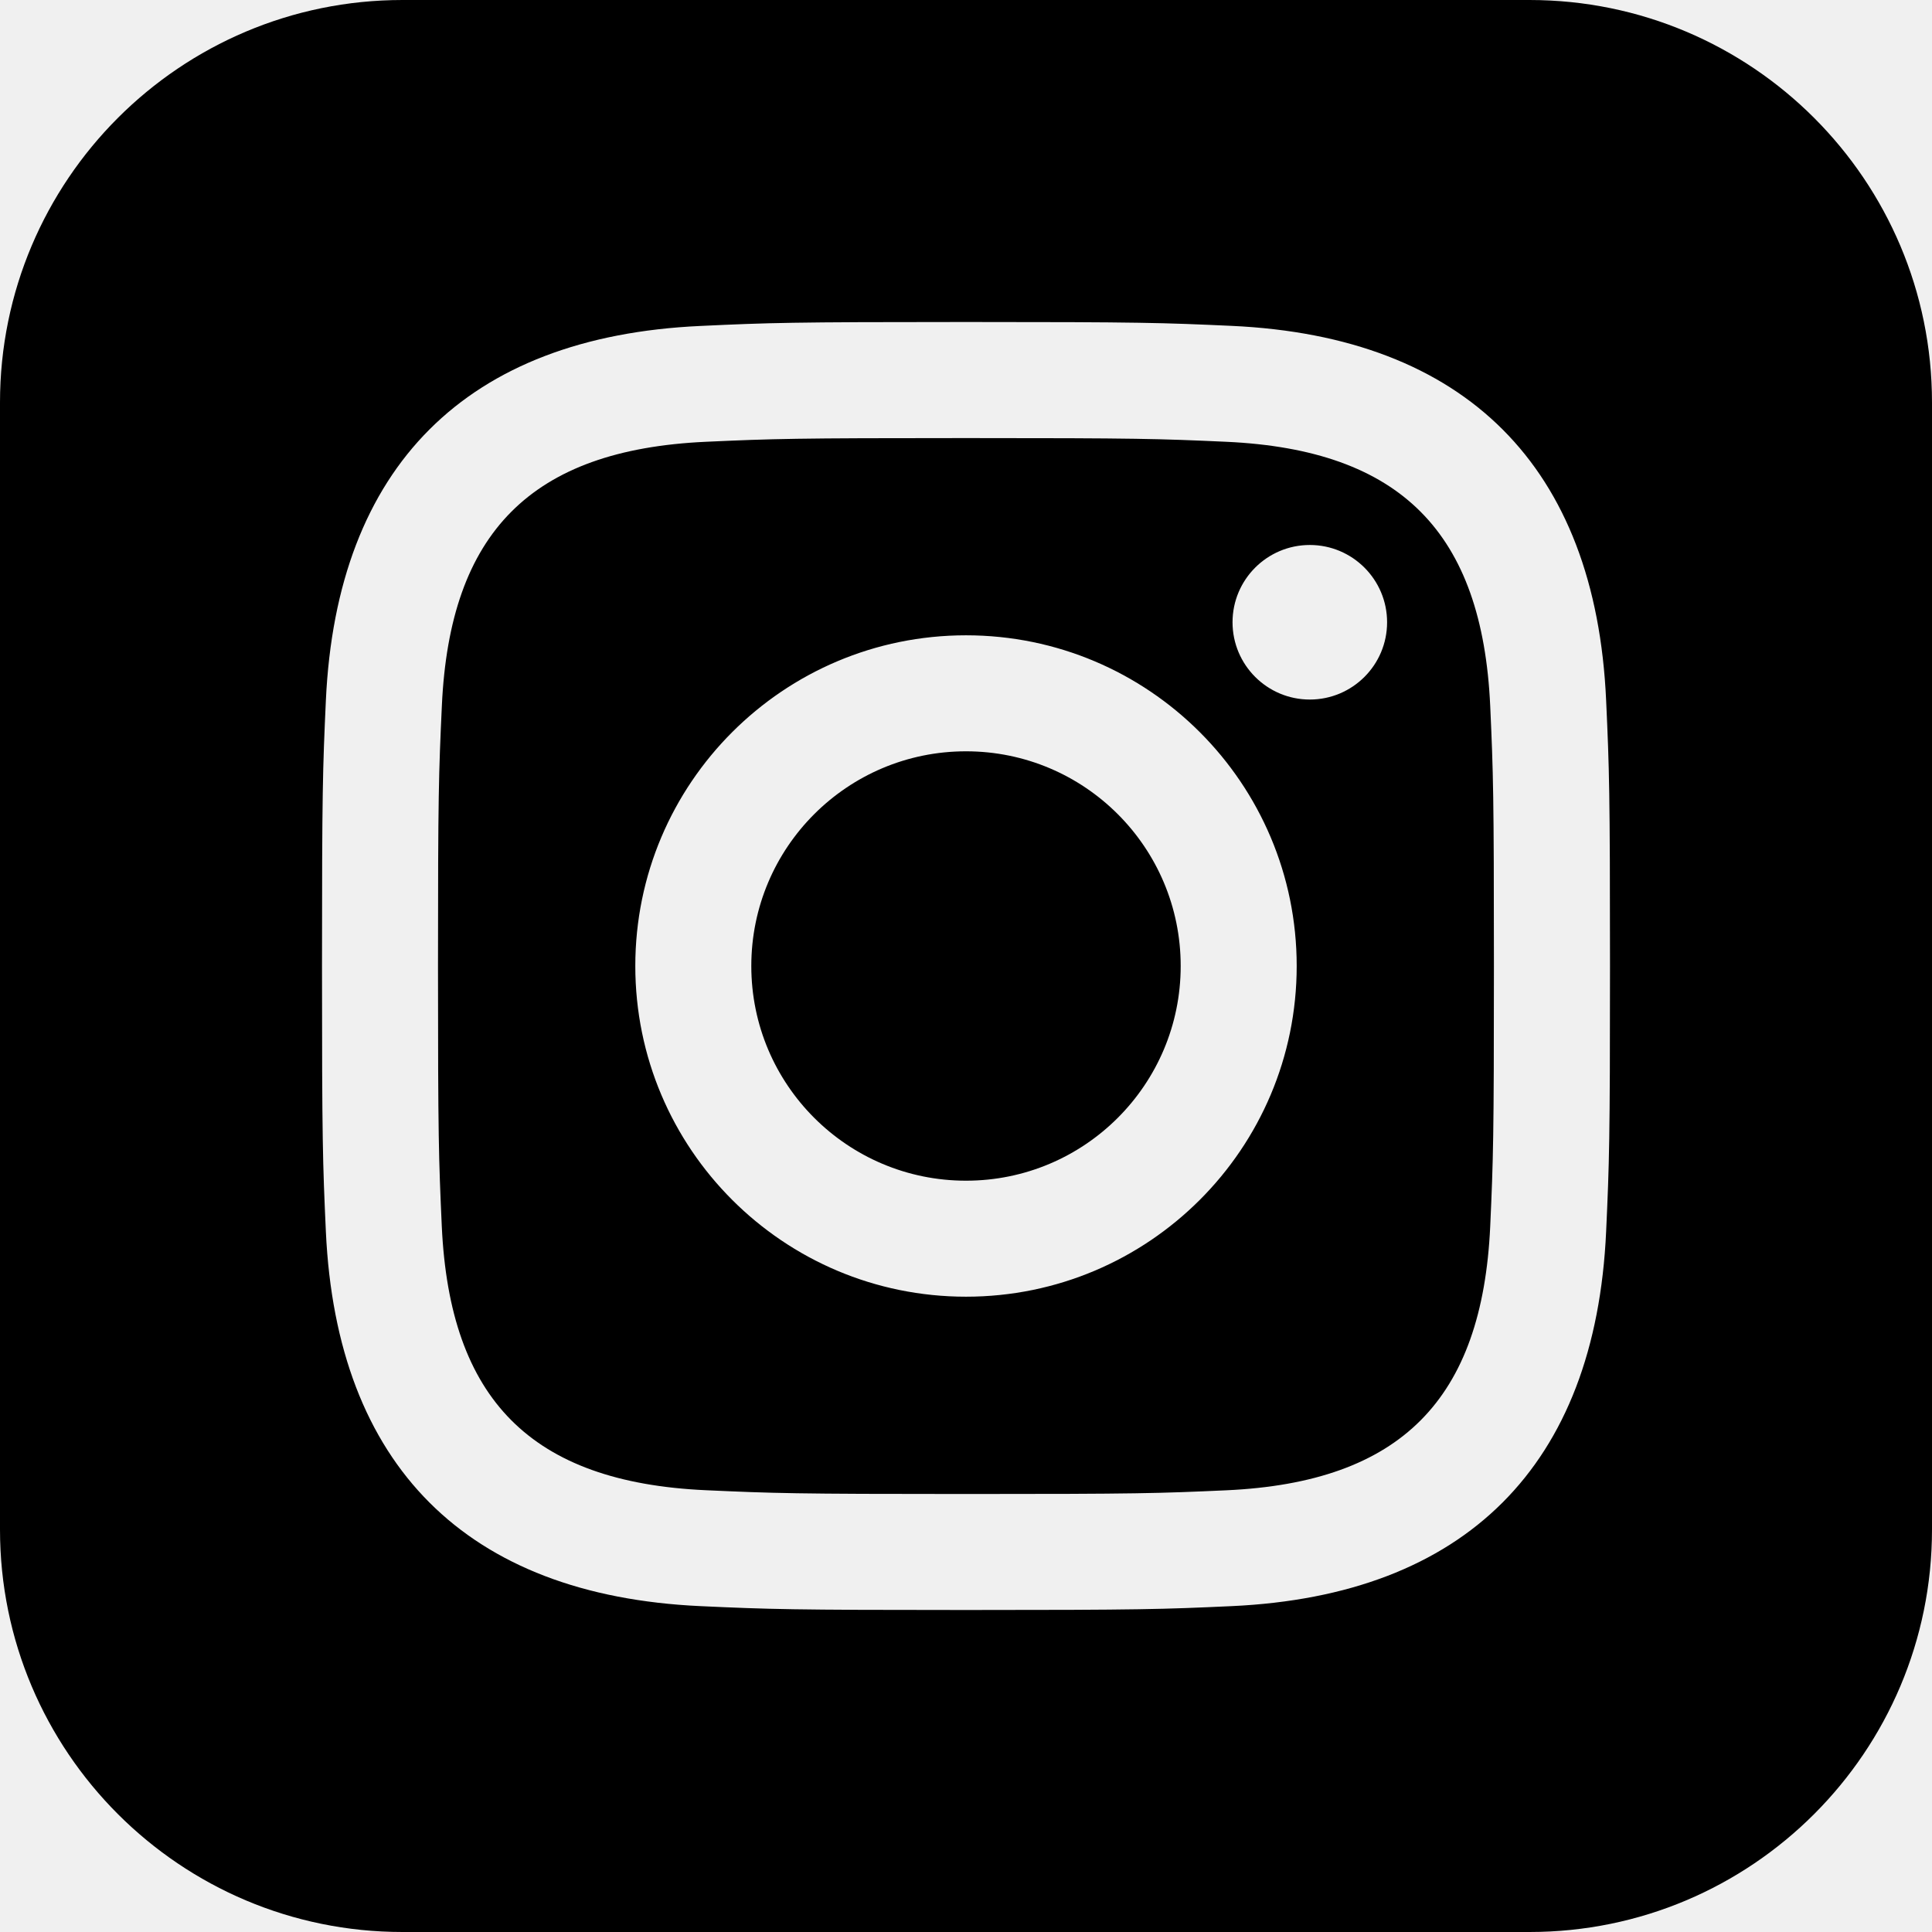
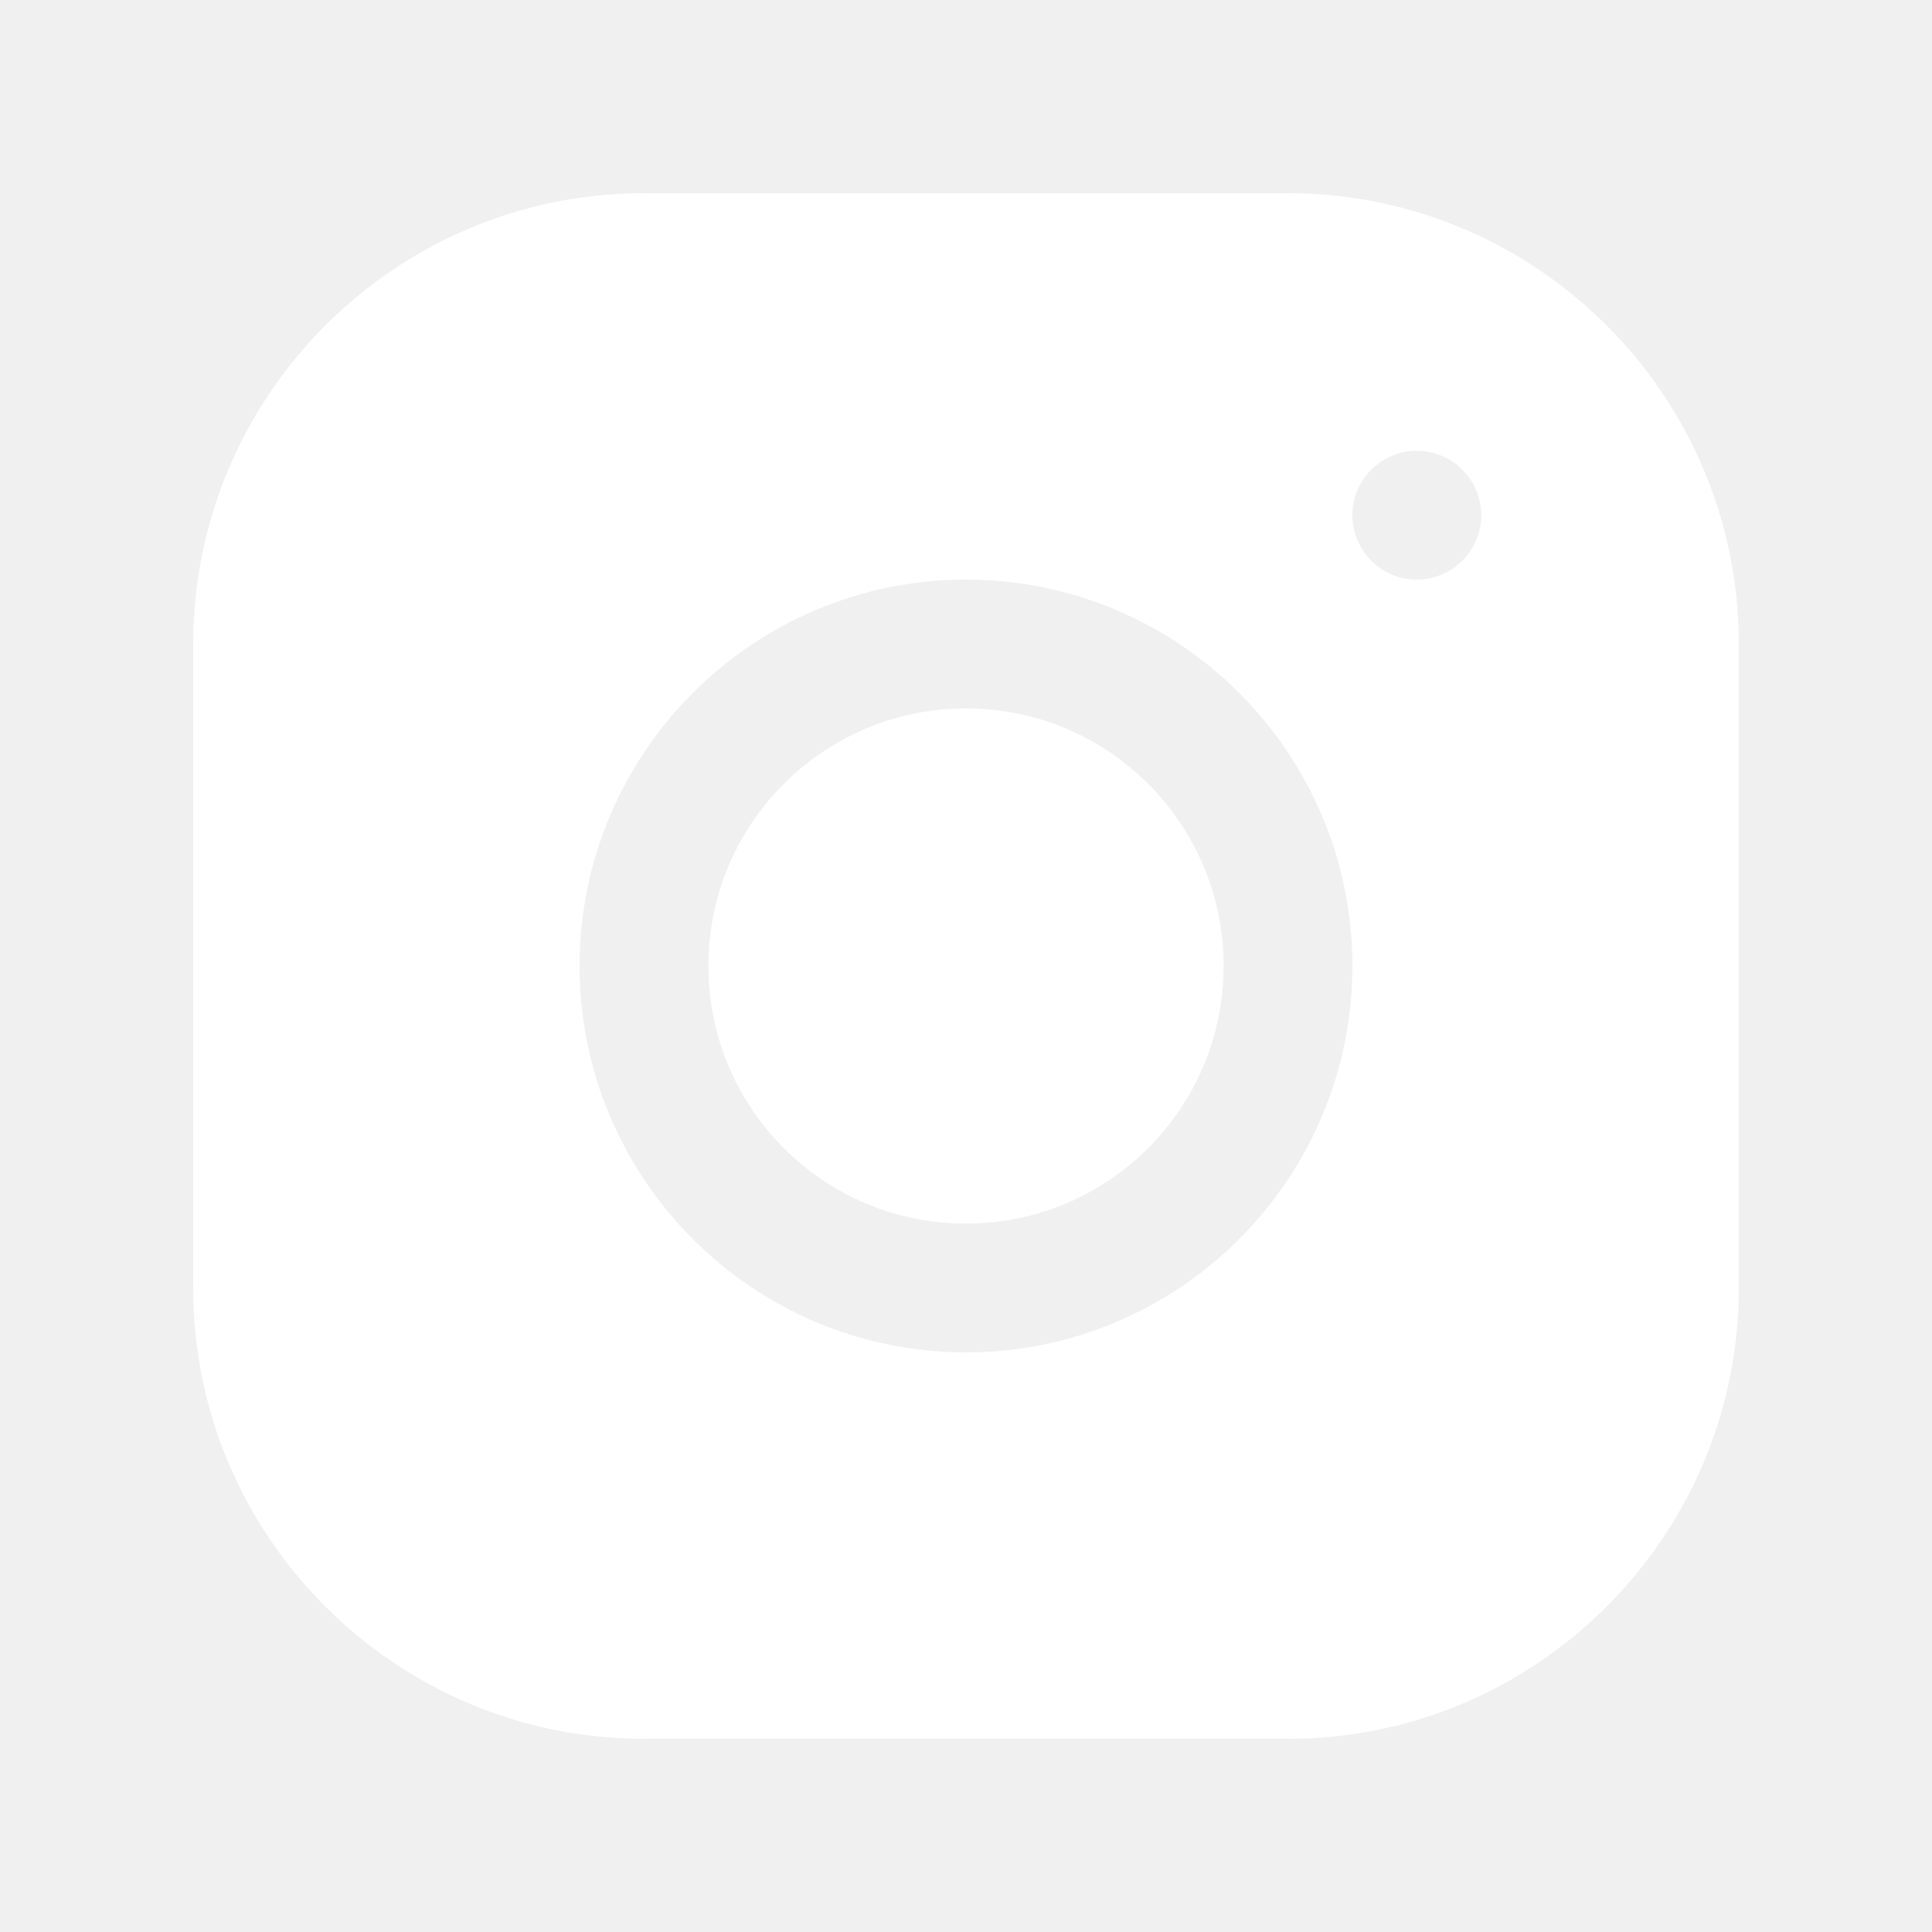
- <svg xmlns="http://www.w3.org/2000/svg" width="24" height="24" viewBox="0 0 24 24">
-   <path d="M15.233 5.488c-.843-.038-1.097-.046-3.233-.046s-2.389.008-3.232.046c-2.17.099-3.181 1.127-3.279 3.279-.039.844-.048 1.097-.048 3.233s.009 2.389.047 3.233c.099 2.148 1.106 3.18 3.279 3.279.843.038 1.097.047 3.233.047 2.137 0 2.39-.008 3.233-.046 2.17-.099 3.18-1.129 3.279-3.279.038-.844.046-1.097.046-3.233s-.008-2.389-.046-3.232c-.099-2.153-1.111-3.182-3.279-3.281zm-3.233 10.62c-2.269 0-4.108-1.839-4.108-4.108 0-2.269 1.84-4.108 4.108-4.108s4.108 1.839 4.108 4.108c0 2.269-1.839 4.108-4.108 4.108zm4.271-7.418c-.53 0-.96-.43-.96-.96s.43-.96.96-.96.96.43.96.96-.43.96-.96.96zm-1.604 3.31c0 1.473-1.194 2.667-2.667 2.667s-2.667-1.194-2.667-2.667c0-1.473 1.194-2.667 2.667-2.667s2.667 1.194 2.667 2.667zm4.333-12h-14c-2.761 0-5 2.239-5 5v14c0 2.761 2.239 5 5 5h14c2.762 0 5-2.239 5-5v-14c0-2.761-2.238-5-5-5zm.952 15.298c-.132 2.909-1.751 4.521-4.653 4.654-.854.039-1.126.048-3.299.048s-2.444-.009-3.298-.048c-2.908-.133-4.52-1.748-4.654-4.654-.039-.853-.048-1.125-.048-3.298 0-2.172.009-2.445.048-3.298.134-2.908 1.748-4.521 4.654-4.653.854-.04 1.125-.049 3.298-.049s2.445.009 3.299.048c2.908.133 4.523 1.751 4.653 4.653.039.854.048 1.127.048 3.299 0 2.173-.009 2.445-.048 3.298z" />
+ <svg xmlns="http://www.w3.org/2000/svg" x="0px" y="0px" width="30" height="30" viewBox="0 0 30 30" style=" fill:#ffffff;">
+   <path d="M 9.998 3 C 6.139 3 3 6.142 3 10.002 L 3 20.002 C 3 23.861 6.142 27 10.002 27 L 20.002 27 C 23.861 27 27 23.858 27 19.998 L 27 9.998 C 27 6.139 23.858 3 19.998 3 L 9.998 3 z M 22 7 C 22.552 7 23 7.448 23 8 C 23 8.552 22.552 9 22 9 C 21.448 9 21 8.552 21 8 C 21 7.448 21.448 7 22 7 z M 15 9 C 18.309 9 21 11.691 21 15 C 21 18.309 18.309 21 15 21 C 11.691 21 9 18.309 9 15 C 9 11.691 11.691 9 15 9 z M 15 11 A 4 4 0 0 0 11 15 A 4 4 0 0 0 15 19 A 4 4 0 0 0 19 15 A 4 4 0 0 0 15 11 z" />
</svg>
